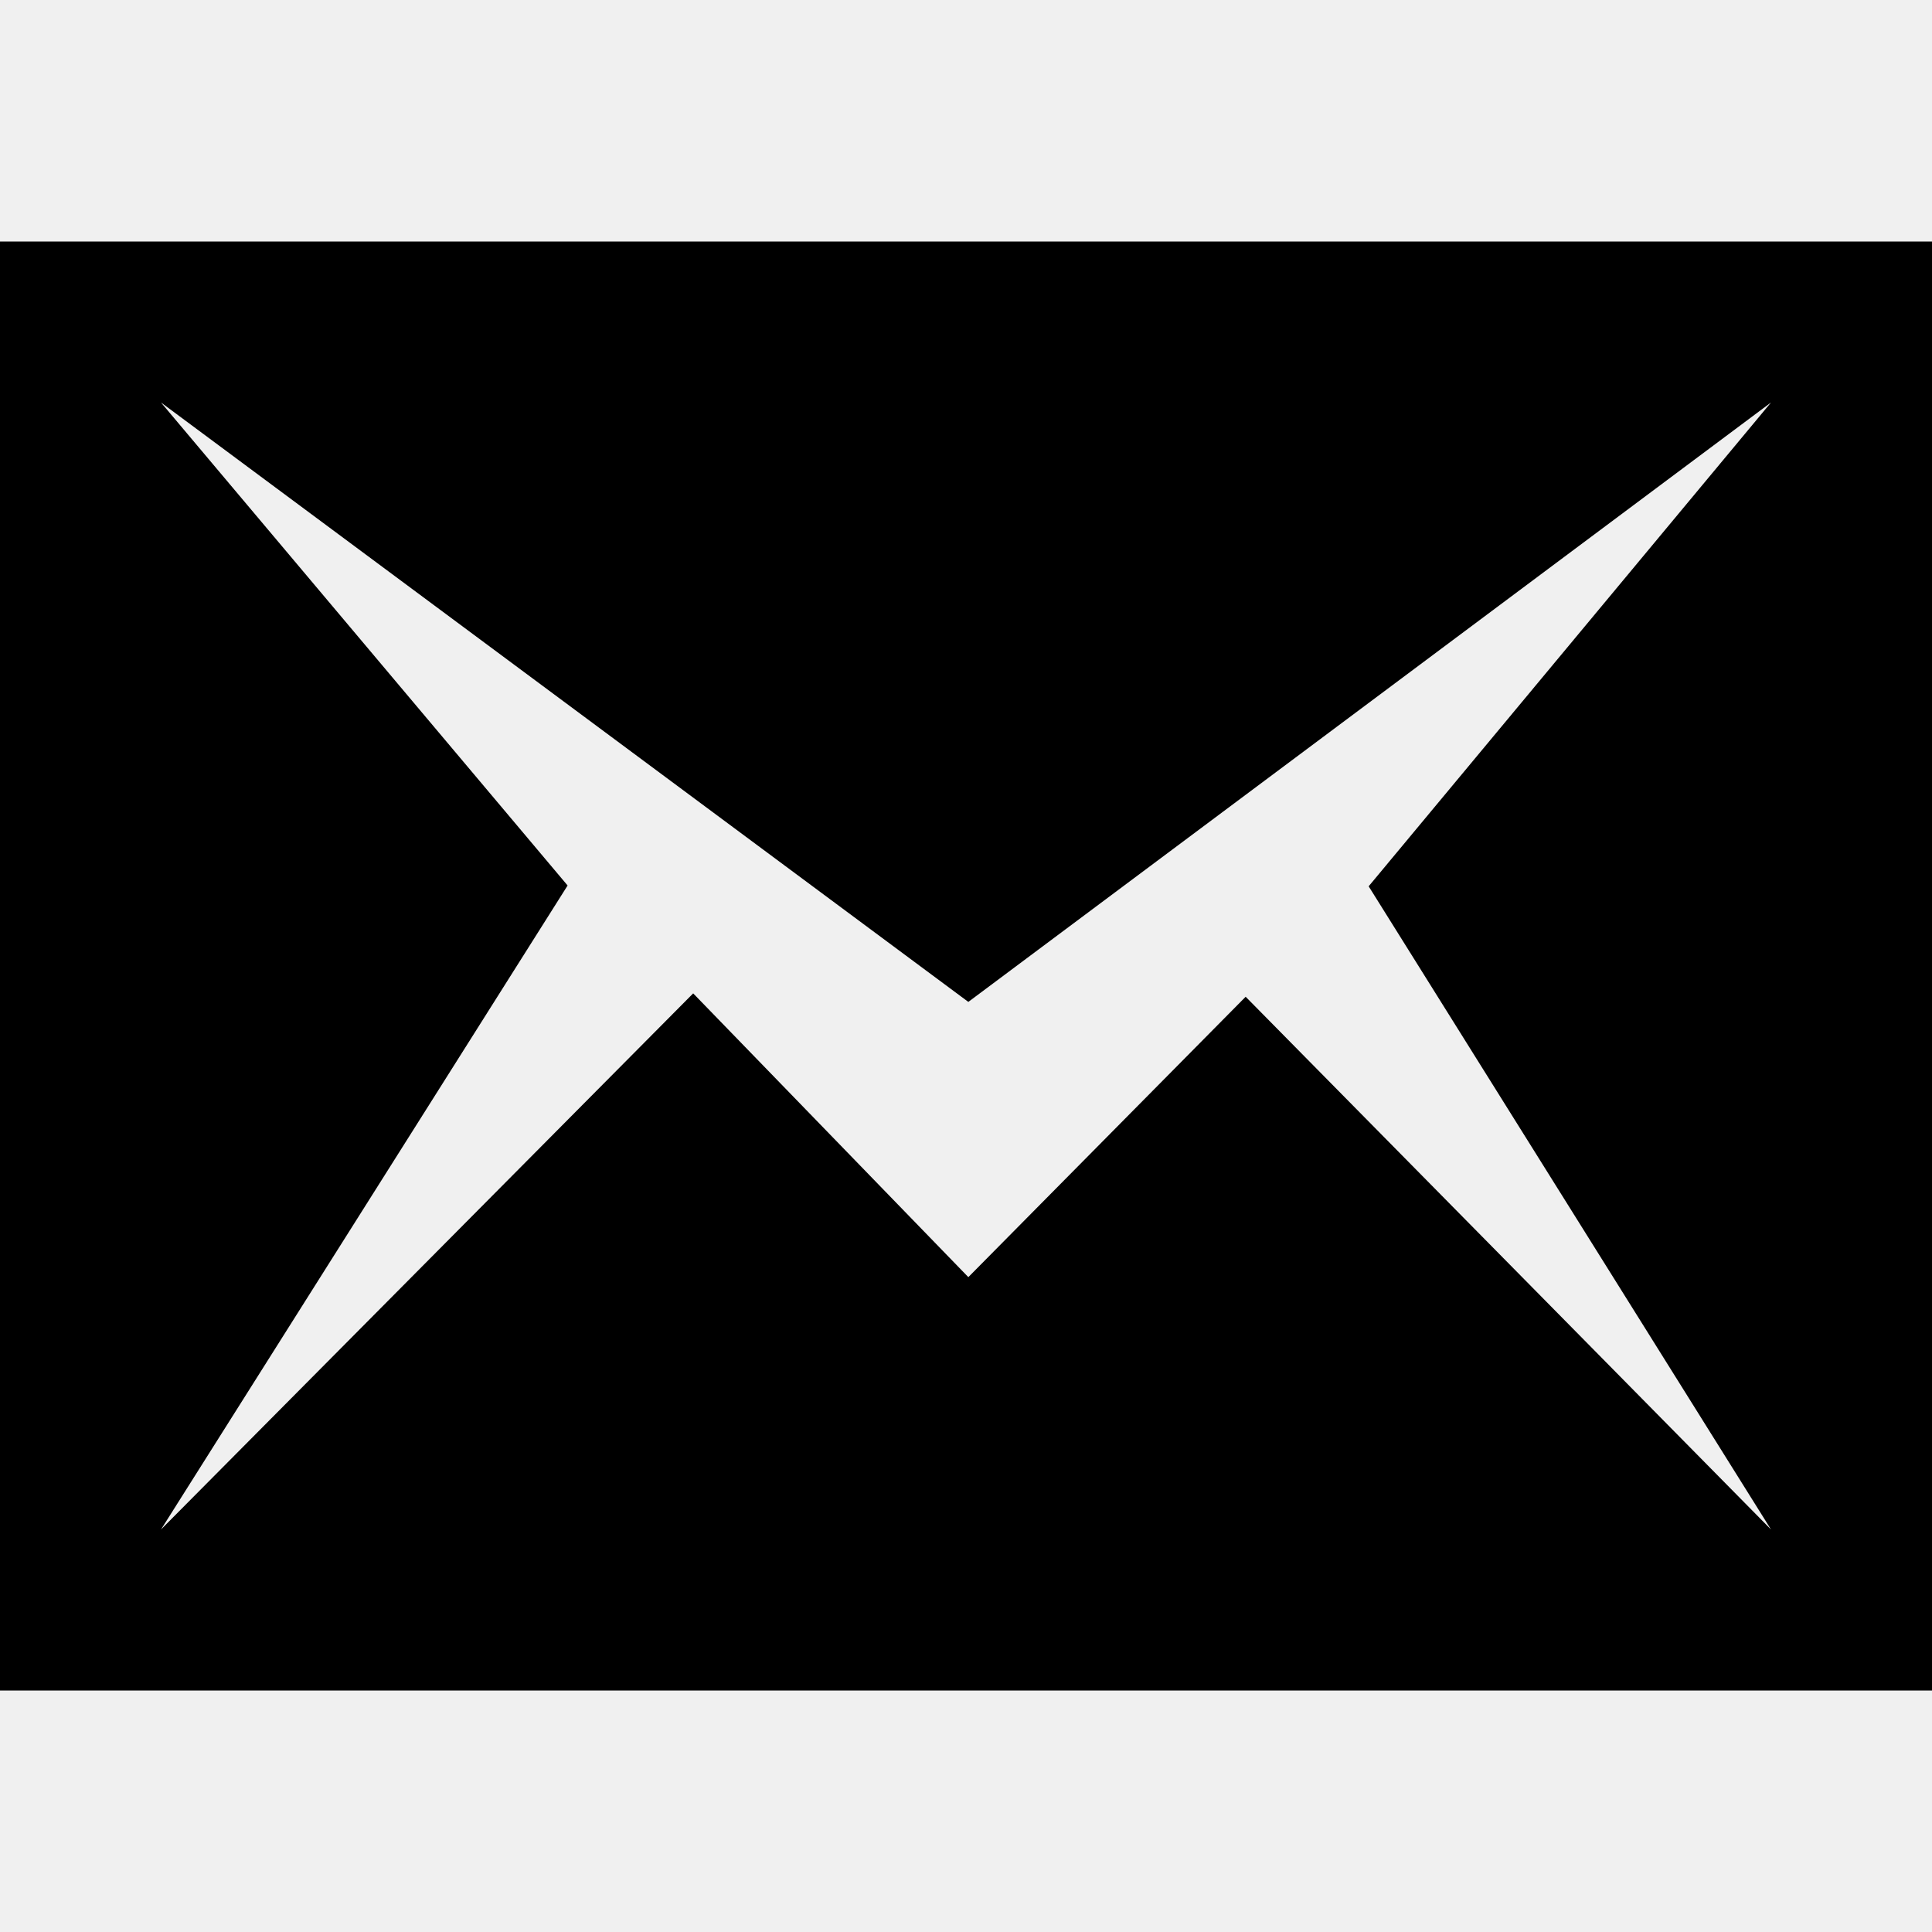
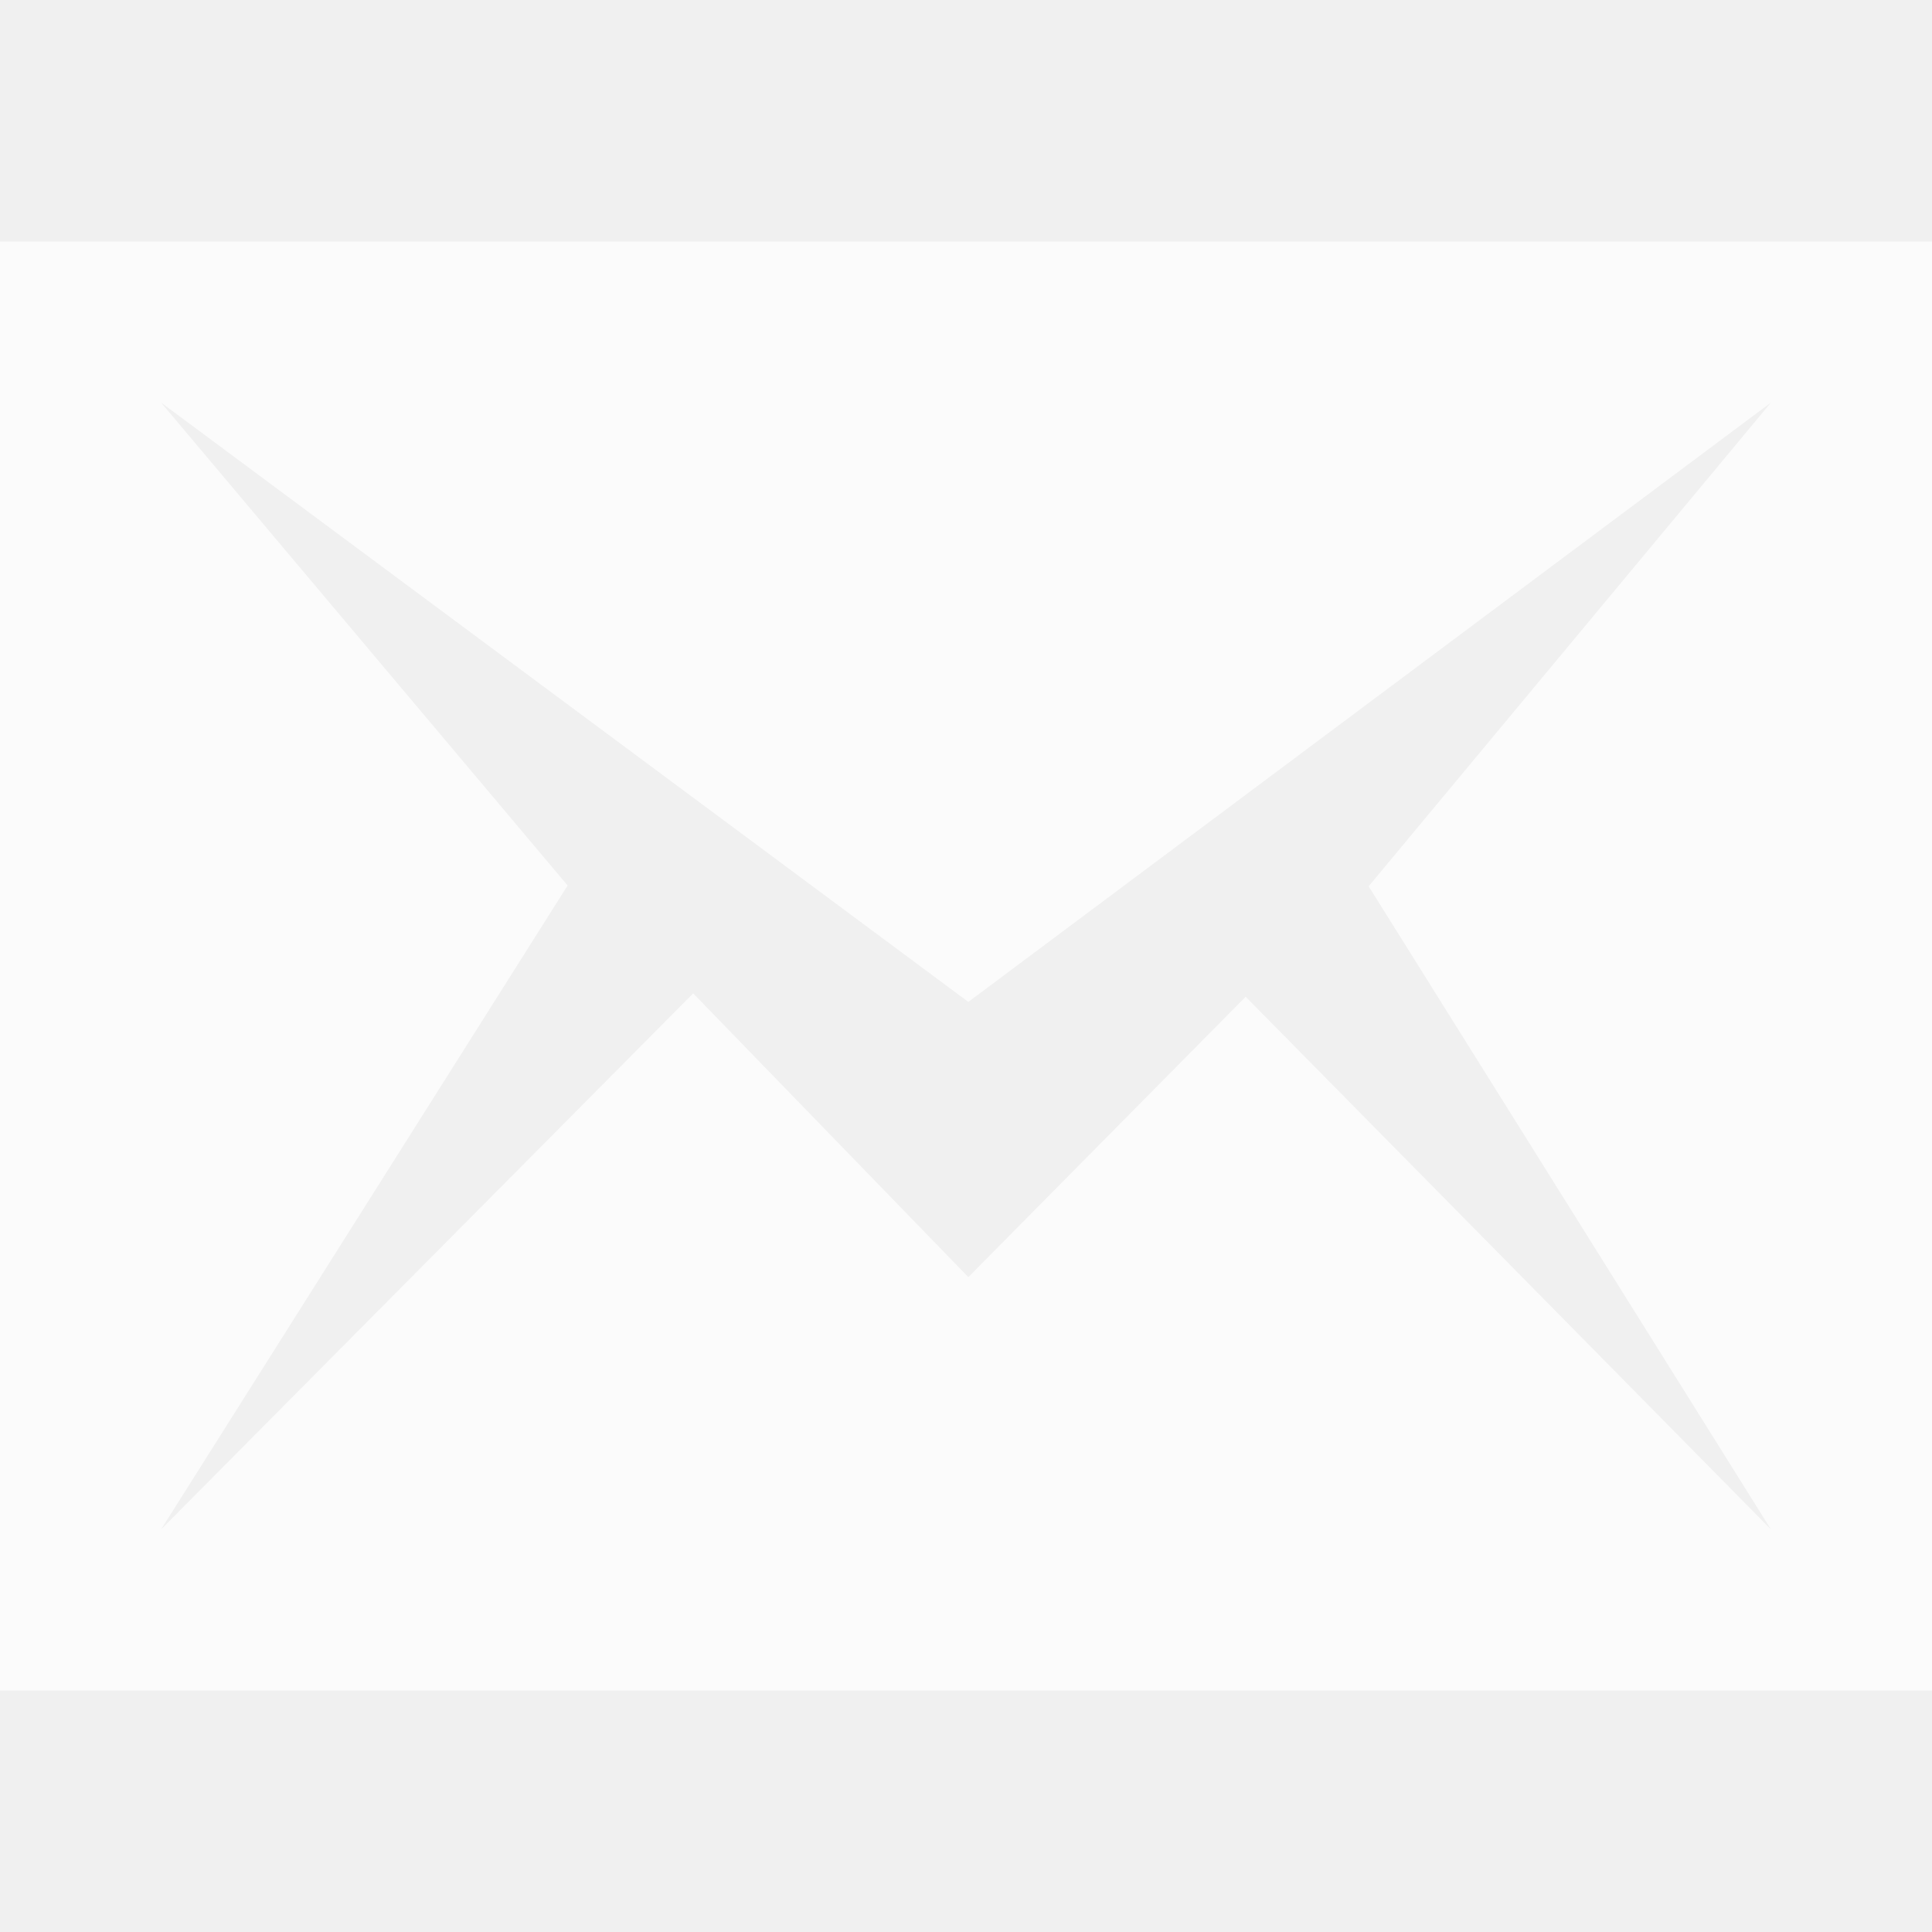
- <svg xmlns="http://www.w3.org/2000/svg" width="24" height="24" viewBox="0 0 24 24">
-   <path d="M0 3v18h24v-18h-24zm22 16l-6.526-6.618-3.445 3.483-3.418-3.525-6.611 6.66 5.051-8-5.051-6 10.029 7.446 9.971-7.446-4.998 6.01 4.998 7.99z" />
+ <svg xmlns="http://www.w3.org/2000/svg" width="24" height="24" viewBox="0 0 24 24" fill="none">
+   <path d="M0 3V21H24V3H0ZM22 19L15.474 12.382L12.029 15.865L8.611 12.34L2 19L7.051 11L2 5L12.029 12.446L22 5L17.002 11.01L22 19Z" fill="white" fill-opacity="0.75" />
</svg>
